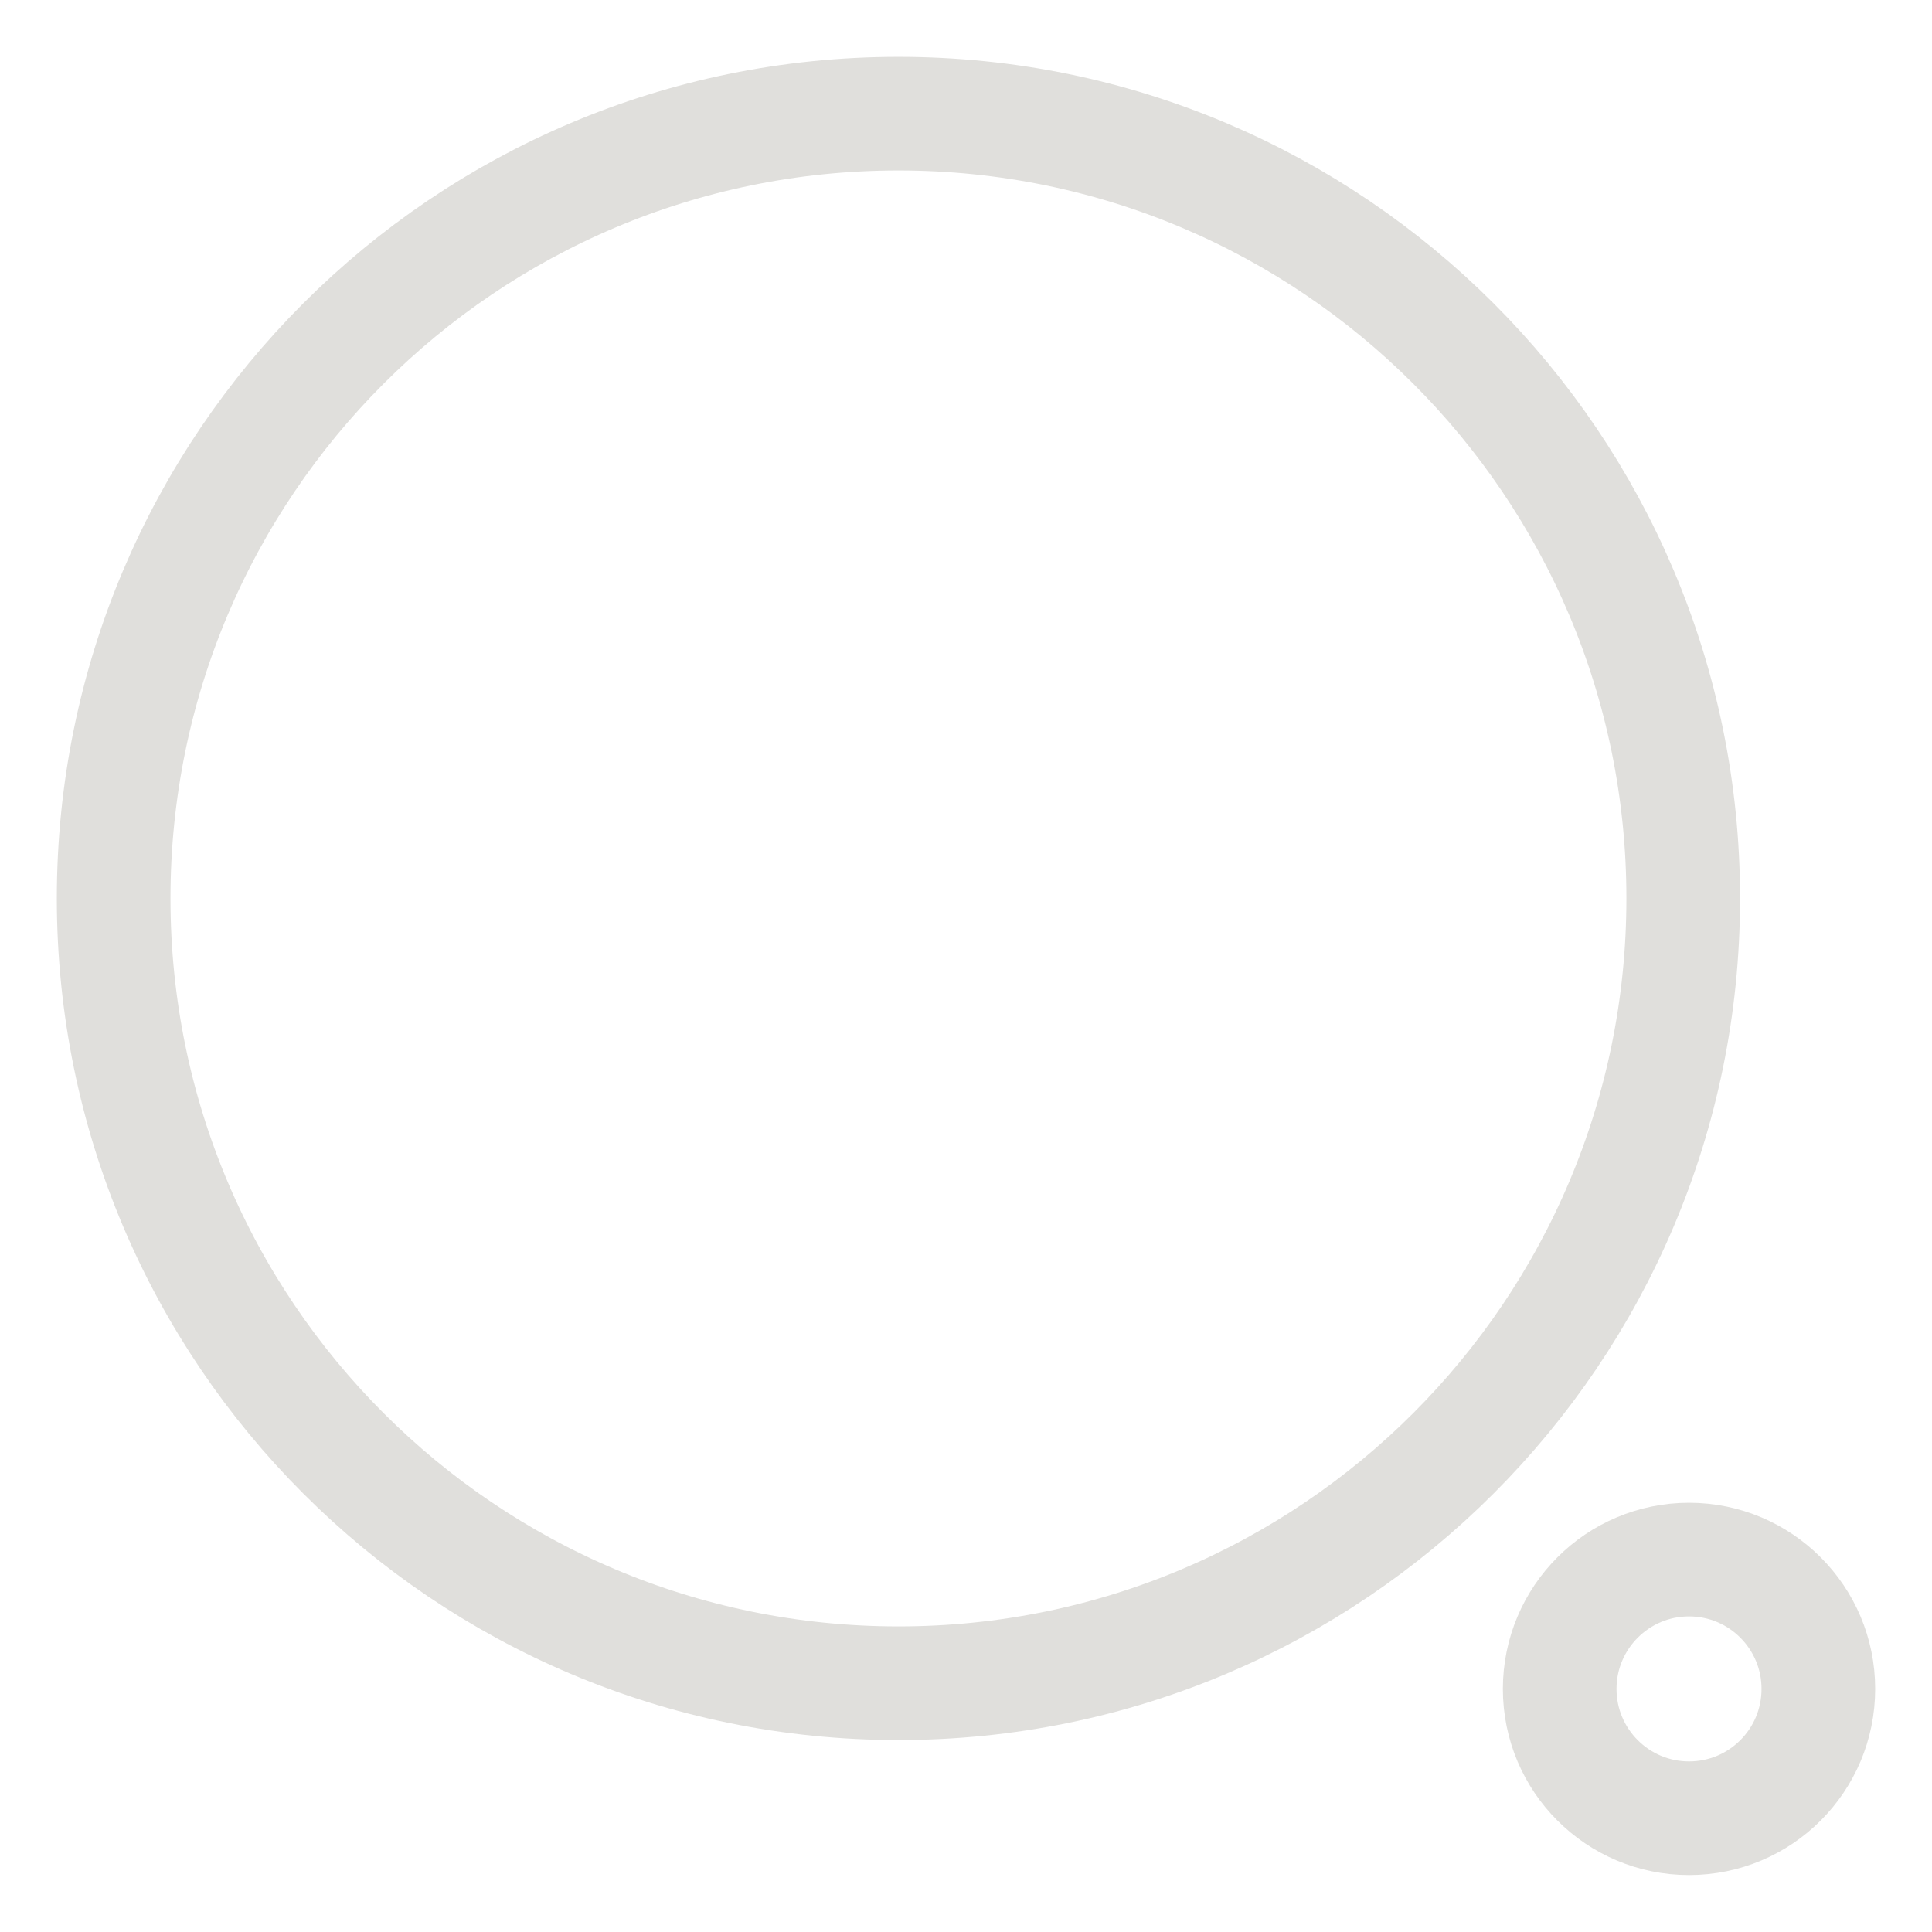
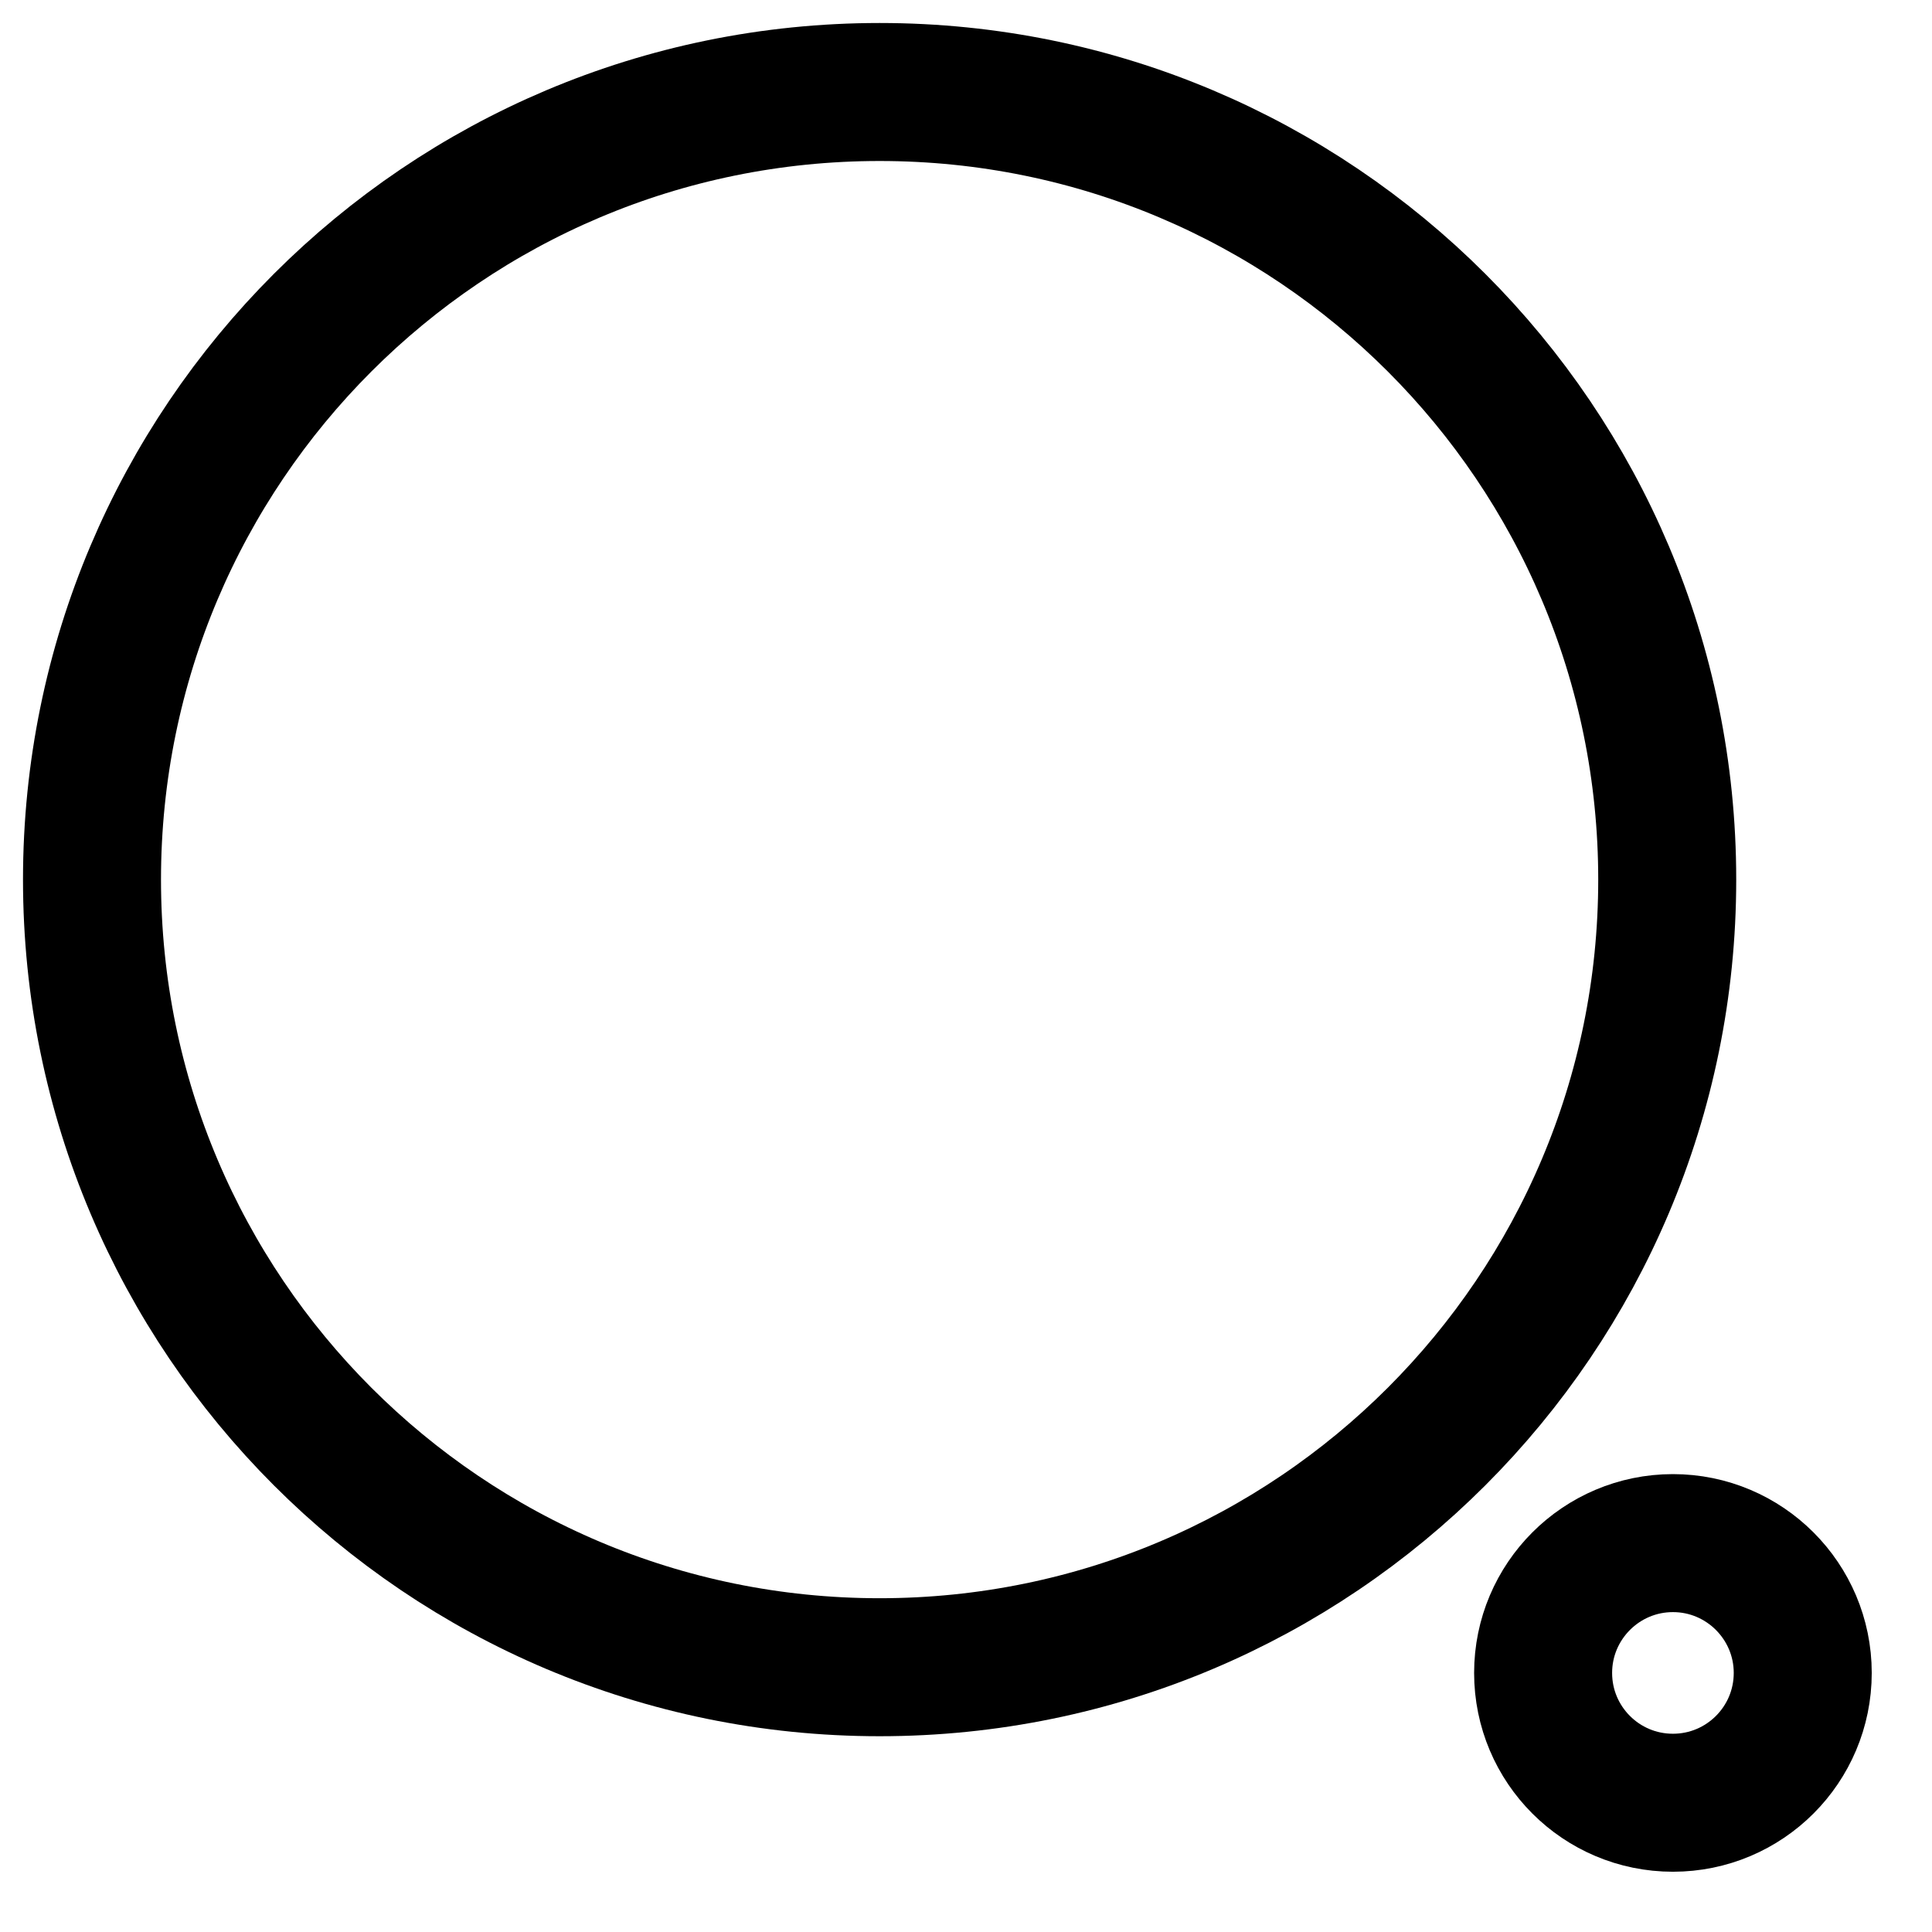
- <svg xmlns="http://www.w3.org/2000/svg" width="17" height="17" viewBox="0 0 17 17" fill="none">
-   <path fill-rule="evenodd" clip-rule="evenodd" d="M7.906 1C11.719 1 14.811 4.091 14.811 7.905C14.811 11.72 11.719 14.811 7.906 14.811C4.091 14.811 1 11.72 1 7.905C1 4.091 4.091 1 7.906 1Z" stroke="#E0DFDC" stroke-linecap="round" stroke-linejoin="round" />
-   <path fill-rule="evenodd" clip-rule="evenodd" d="M14.862 13.723C15.491 13.723 16 14.233 16 14.861C16 15.49 15.491 15.999 14.862 15.999C14.234 15.999 13.724 15.49 13.724 14.861C13.724 14.233 14.234 13.723 14.862 13.723Z" stroke="#E0DFDC" stroke-linecap="round" stroke-linejoin="round" />
+ <svg xmlns="http://www.w3.org/2000/svg" width="21" height="21" viewBox="0 0 21 21" fill="none">
+   <path fill-rule="evenodd" clip-rule="evenodd" d="M9.561 1C14.289 1 18.122 4.832 18.122 9.561C18.122 14.29 14.289 18.122 9.561 18.122C4.832 18.122 1 14.29 1 9.561C1 4.832 4.832 1 9.561 1Z" stroke="black" stroke-width="1.5" stroke-linecap="round" stroke-linejoin="round" />
+   <path fill-rule="evenodd" clip-rule="evenodd" d="M18.184 16.773C18.963 16.773 19.595 17.406 19.595 18.184C19.595 18.964 18.963 19.595 18.184 19.595C17.405 19.595 16.773 18.964 16.773 18.184C16.773 17.406 17.405 16.773 18.184 16.773Z" stroke="black" stroke-width="1.5" stroke-linecap="round" stroke-linejoin="round" />
</svg>
